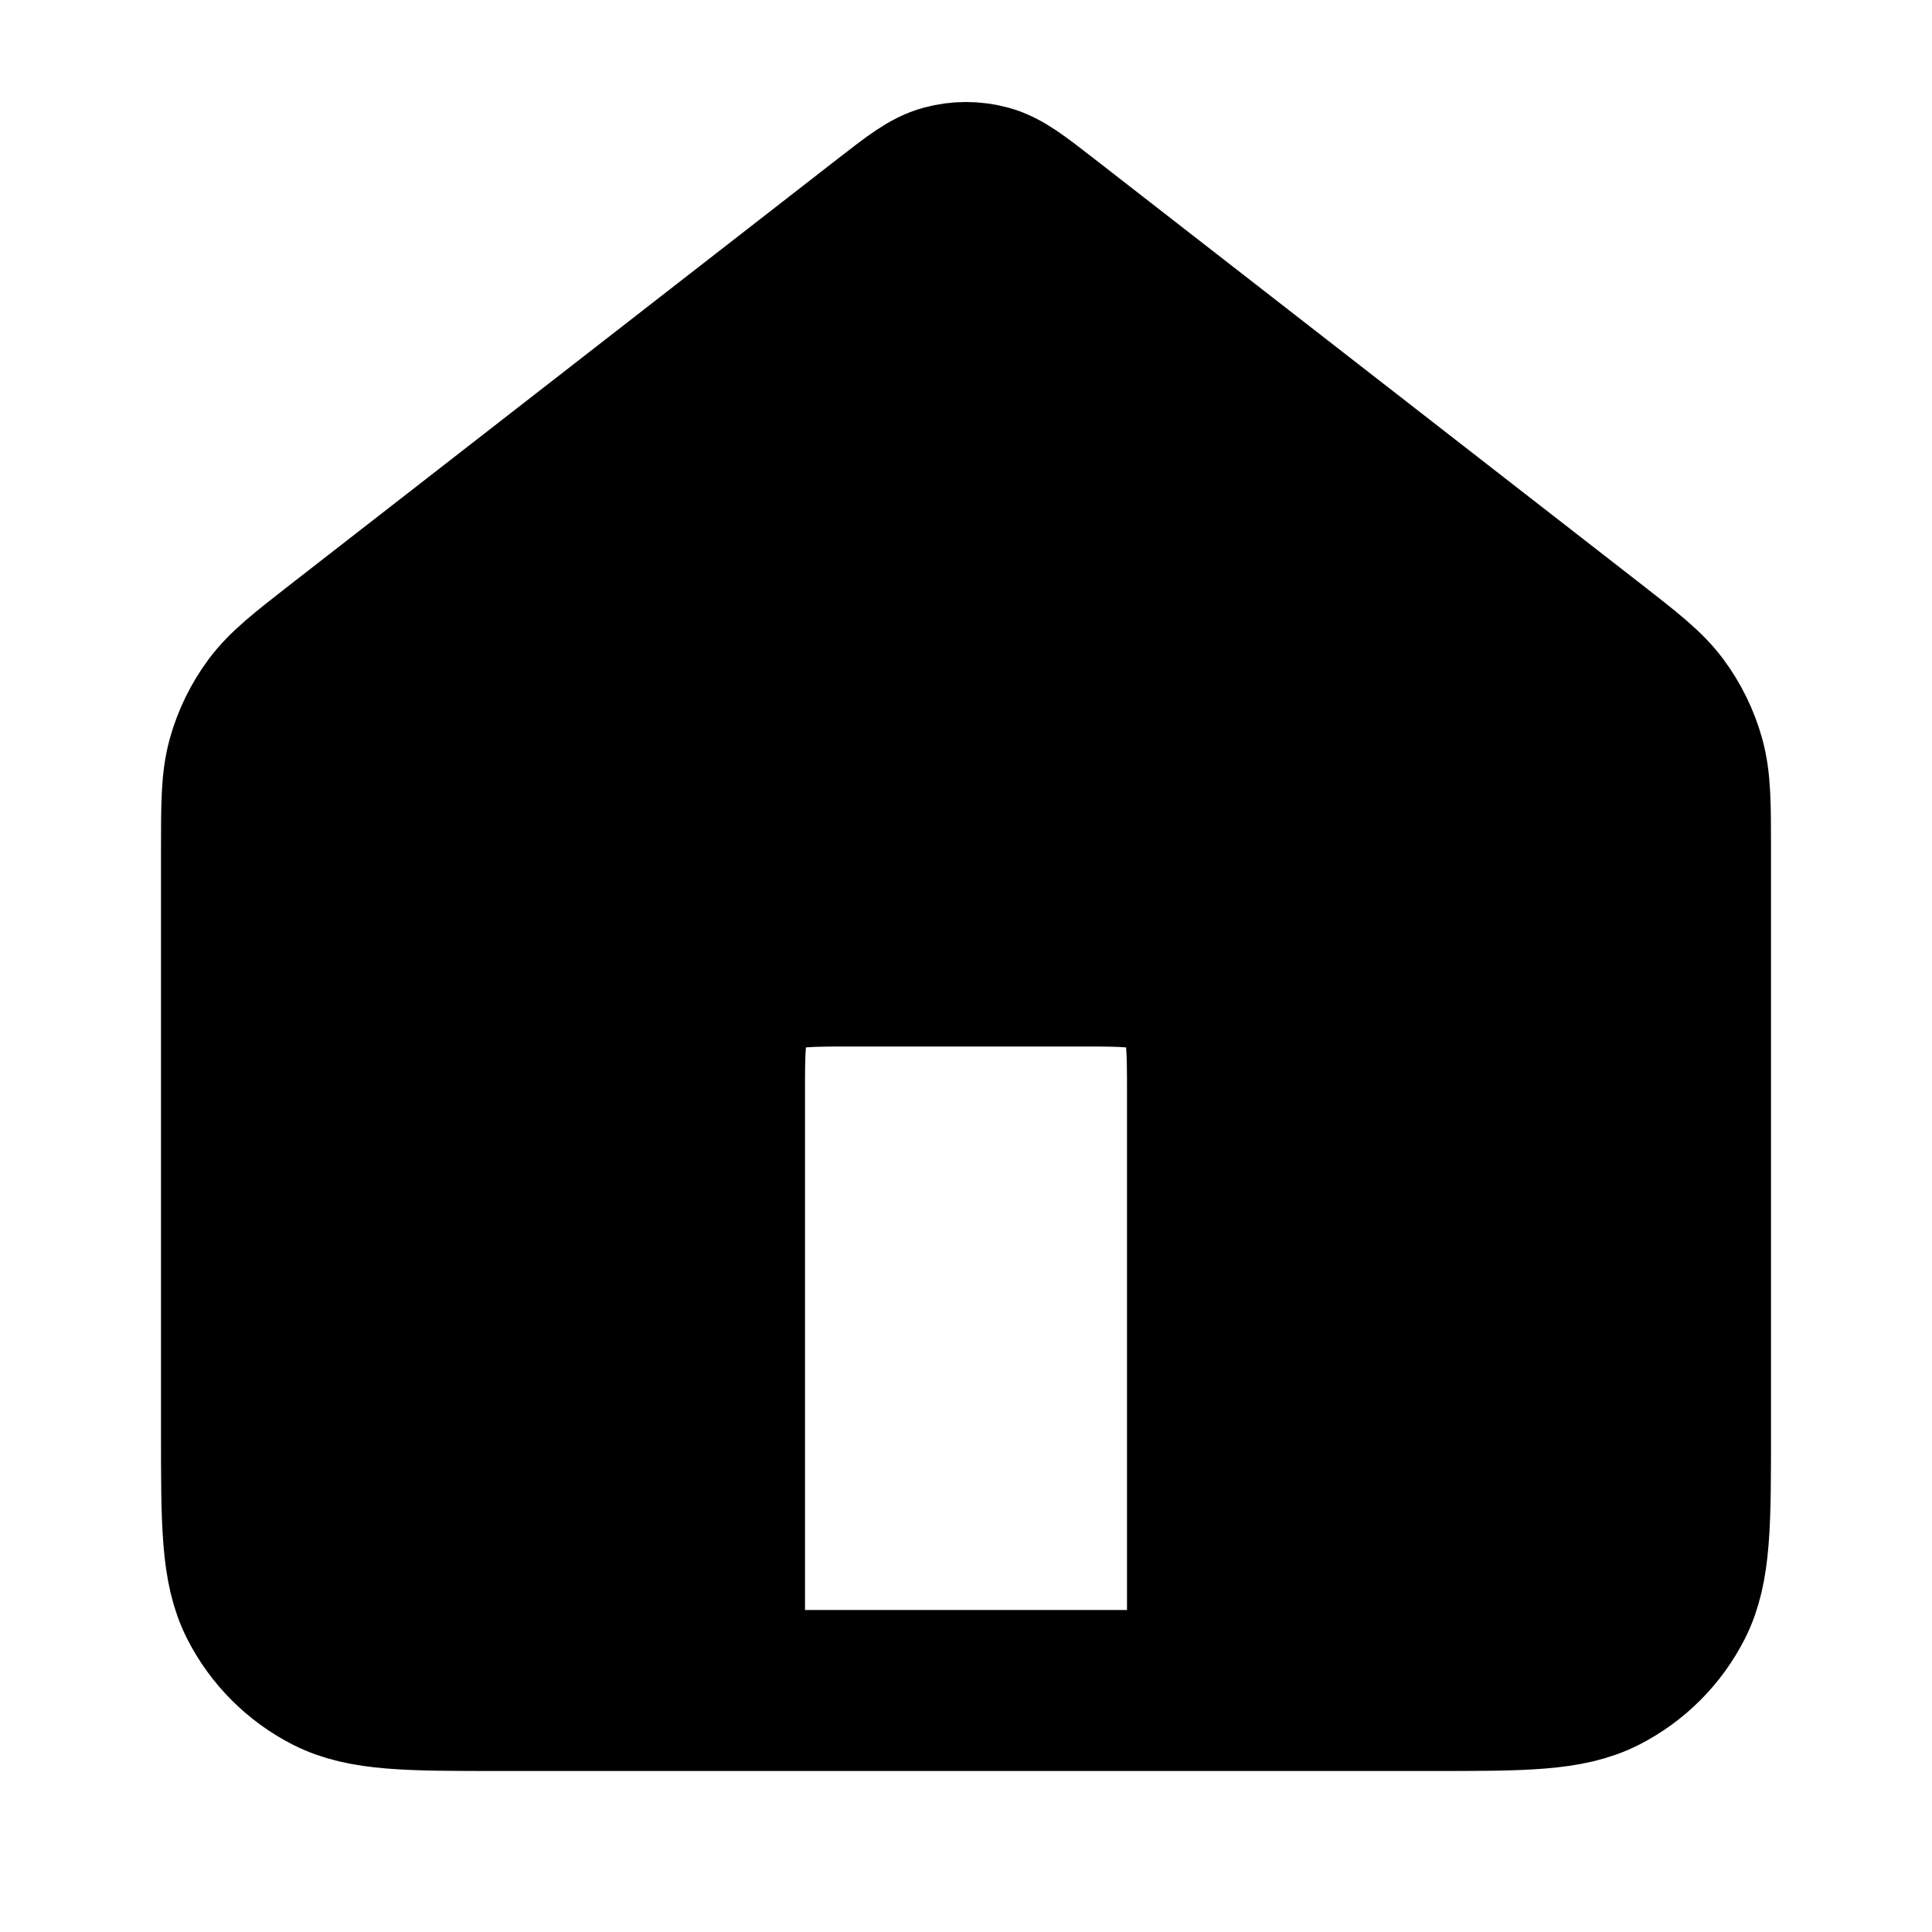
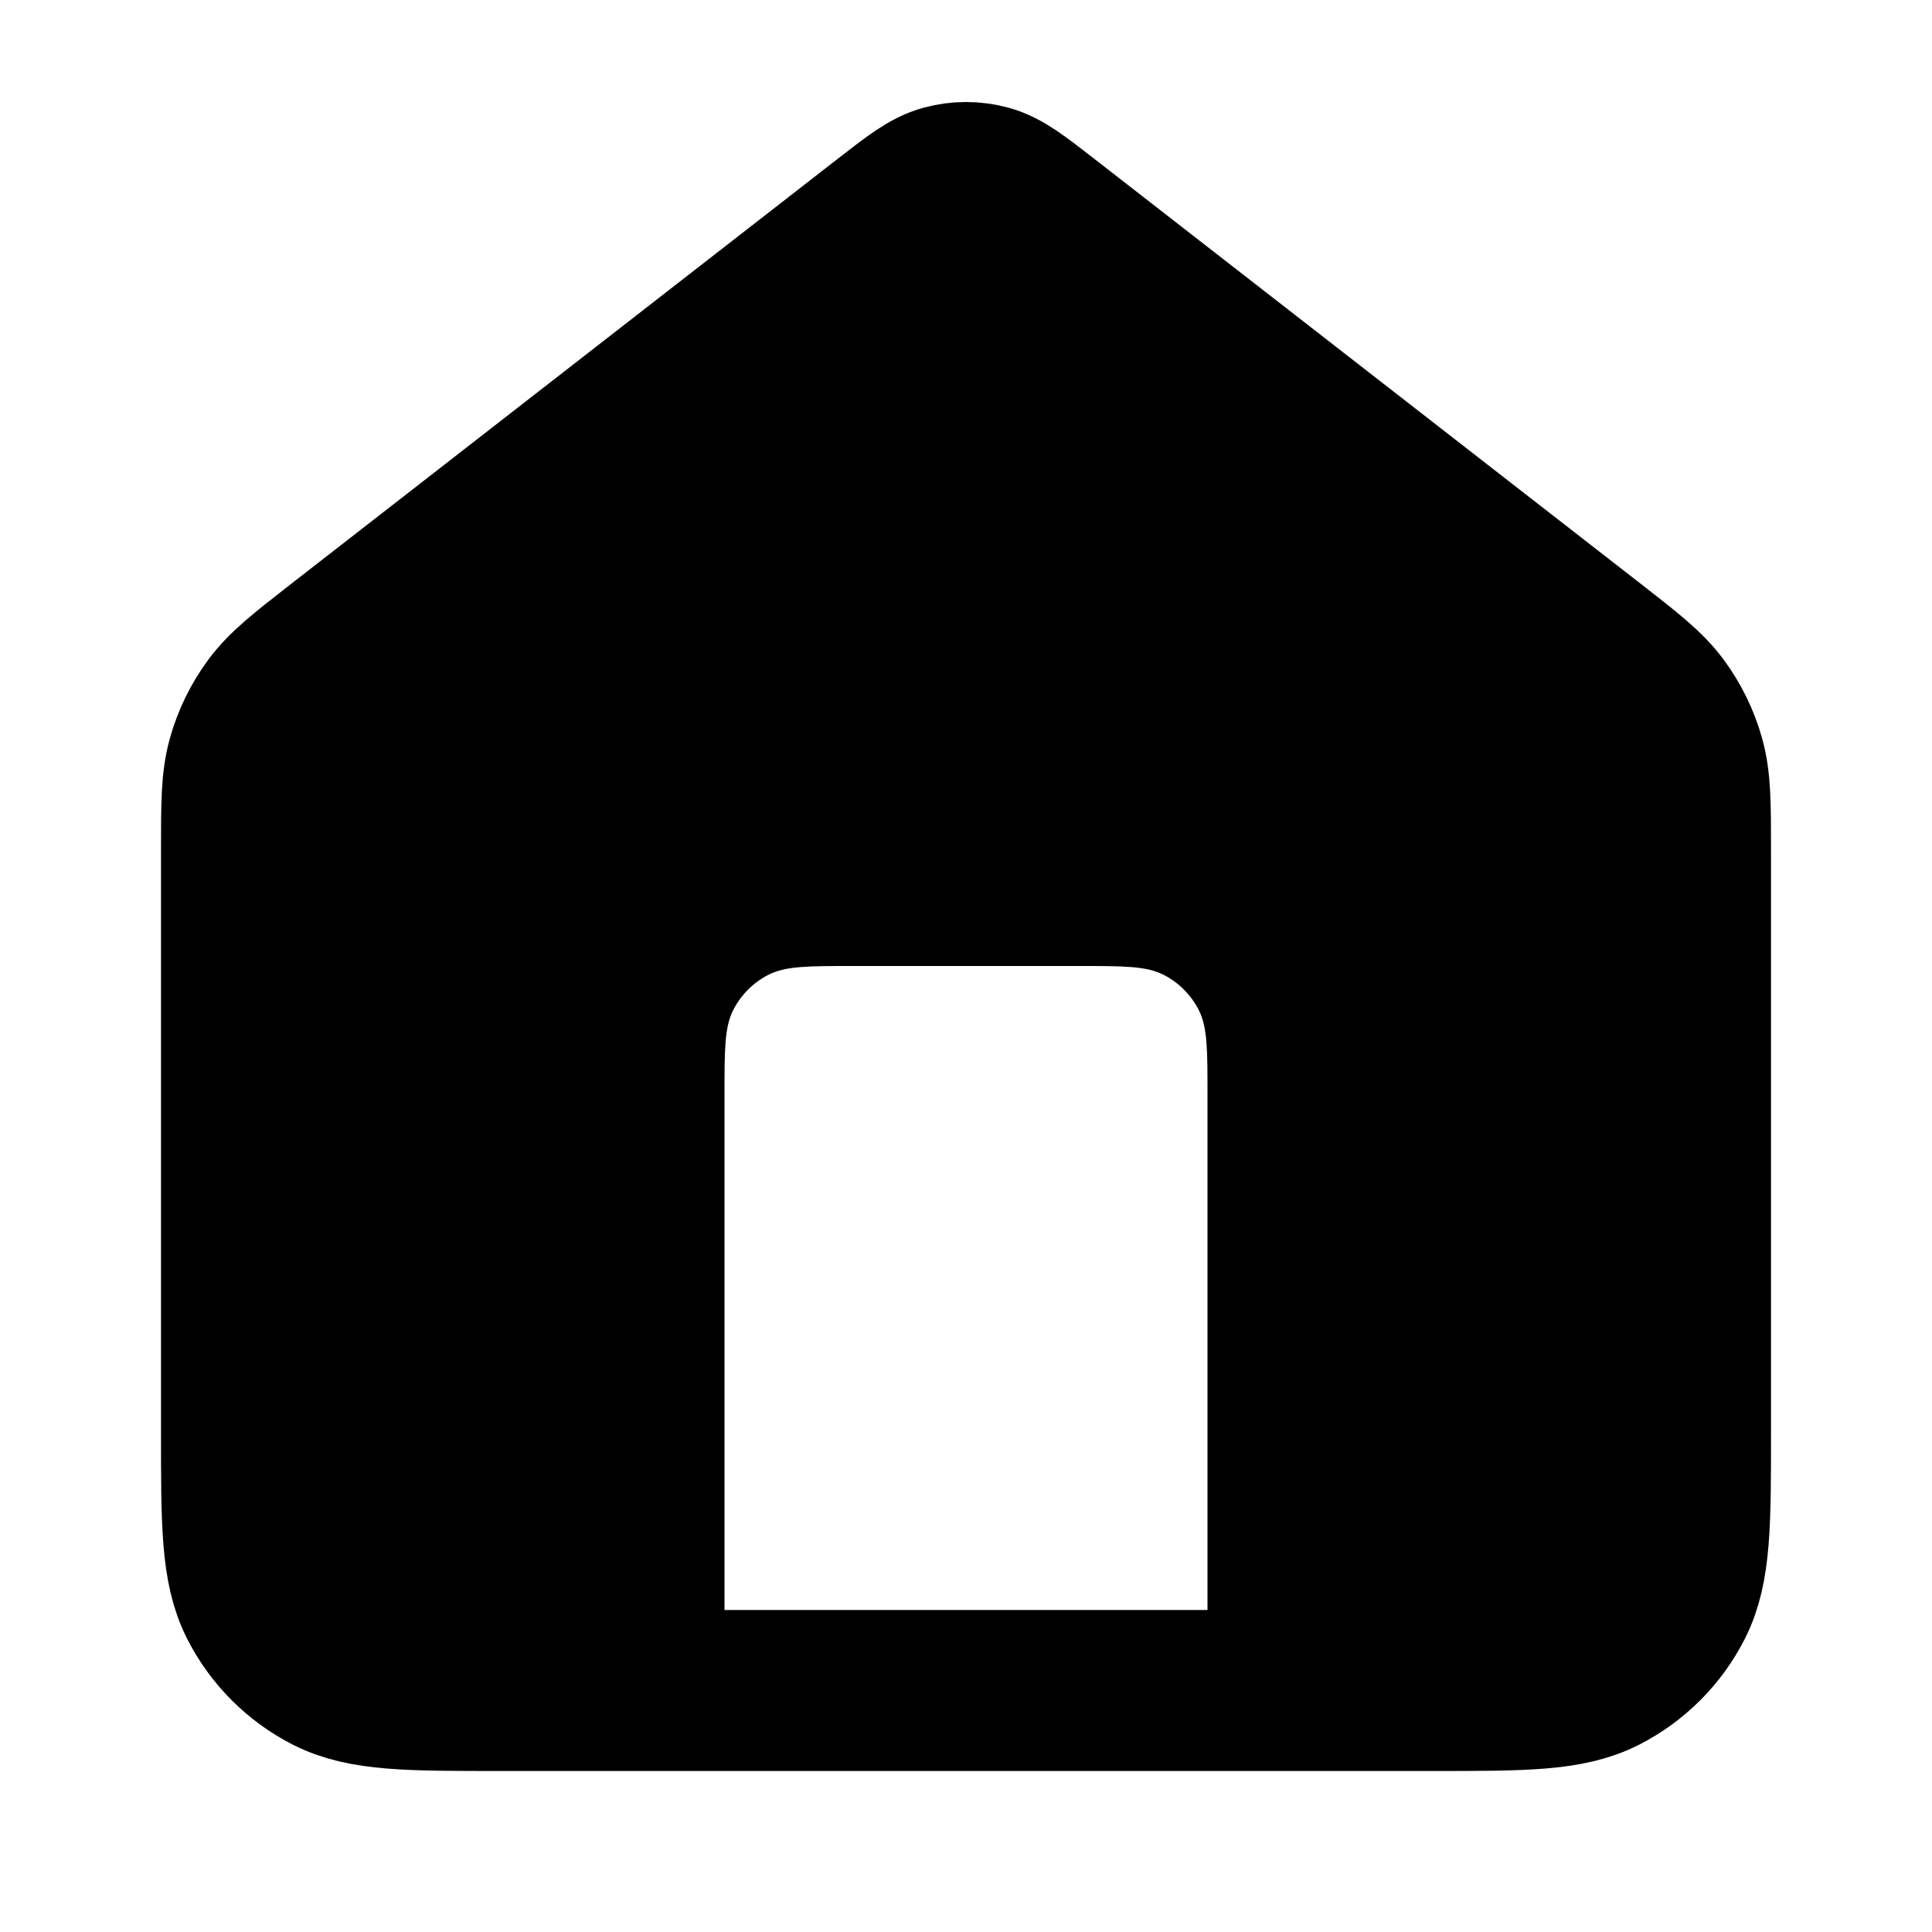
<svg xmlns="http://www.w3.org/2000/svg" viewBox="0 0 24 24" width="24" height="24" fill="none" stroke="black" stroke-width="2" stroke-linecap="round" stroke-linejoin="round">
  <path fill-rule="evenodd" d="M11.018 2.764 4.235 8.039c-.453.353-.68.53-.843.75a2 2 0 0 0-.318.65C3 9.704 3 9.991 3 10.565V17.8c0 1.12 0 1.68.218 2.108a2 2 0 0 0 .874.874C4.52 21 5.08 21 6.2 21h11.6c1.12 0 1.68 0 2.108-.218a2 2 0 0 0 .874-.874C21 19.48 21 18.92 21 17.8v-7.235c0-.574 0-.861-.074-1.126a2.002 2.002 0 0 0-.318-.65c-.163-.22-.39-.397-.843-.75l-6.783-5.275c-.351-.273-.527-.41-.72-.462a1 1 0 0 0-.523 0c-.194.052-.37.189-.721.462ZM9 21v-7.4c0-.56 0-.84.109-1.054a1 1 0 0 1 .437-.437C9.76 12 10.04 12 10.6 12h2.8c.56 0 .84 0 1.054.109a1 1 0 0 1 .437.437C15 12.76 15 13.04 15 13.6V21Z" fill="black" stroke="none" />
-   <path d="M9 21v-7.4c0-.56 0-.84.109-1.054a1 1 0 0 1 .437-.437C9.76 12 10.04 12 10.6 12h2.8c.56 0 .84 0 1.054.109a1 1 0 0 1 .437.437C15 12.76 15 13.04 15 13.6V21M11.018 2.764 4.235 8.039c-.453.353-.68.53-.843.75a2 2 0 0 0-.318.65C3 9.704 3 9.991 3 10.565V17.8c0 1.12 0 1.68.218 2.108a2 2 0 0 0 .874.874C4.52 21 5.08 21 6.2 21h11.6c1.12 0 1.68 0 2.108-.218a2 2 0 0 0 .874-.874C21 19.48 21 18.92 21 17.8v-7.235c0-.574 0-.861-.074-1.126a2.002 2.002 0 0 0-.318-.65c-.163-.22-.39-.397-.843-.75l-6.783-5.275c-.351-.273-.527-.41-.72-.462a1 1 0 0 0-.523 0c-.194.052-.37.189-.721.462Z" />
+   <path d="M11.018 2.764 4.235 8.039c-.453.353-.68.53-.843.75a2 2 0 0 0-.318.65C3 9.704 3 9.991 3 10.565V17.8c0 1.12 0 1.68.218 2.108a2 2 0 0 0 .874.874C4.52 21 5.08 21 6.2 21h11.6c1.12 0 1.68 0 2.108-.218a2 2 0 0 0 .874-.874C21 19.48 21 18.92 21 17.8v-7.235c0-.574 0-.861-.074-1.126a2.002 2.002 0 0 0-.318-.65c-.163-.22-.39-.397-.843-.75l-6.783-5.275c-.351-.273-.527-.41-.72-.462a1 1 0 0 0-.523 0c-.194.052-.37.189-.721.462Z" />
</svg>
